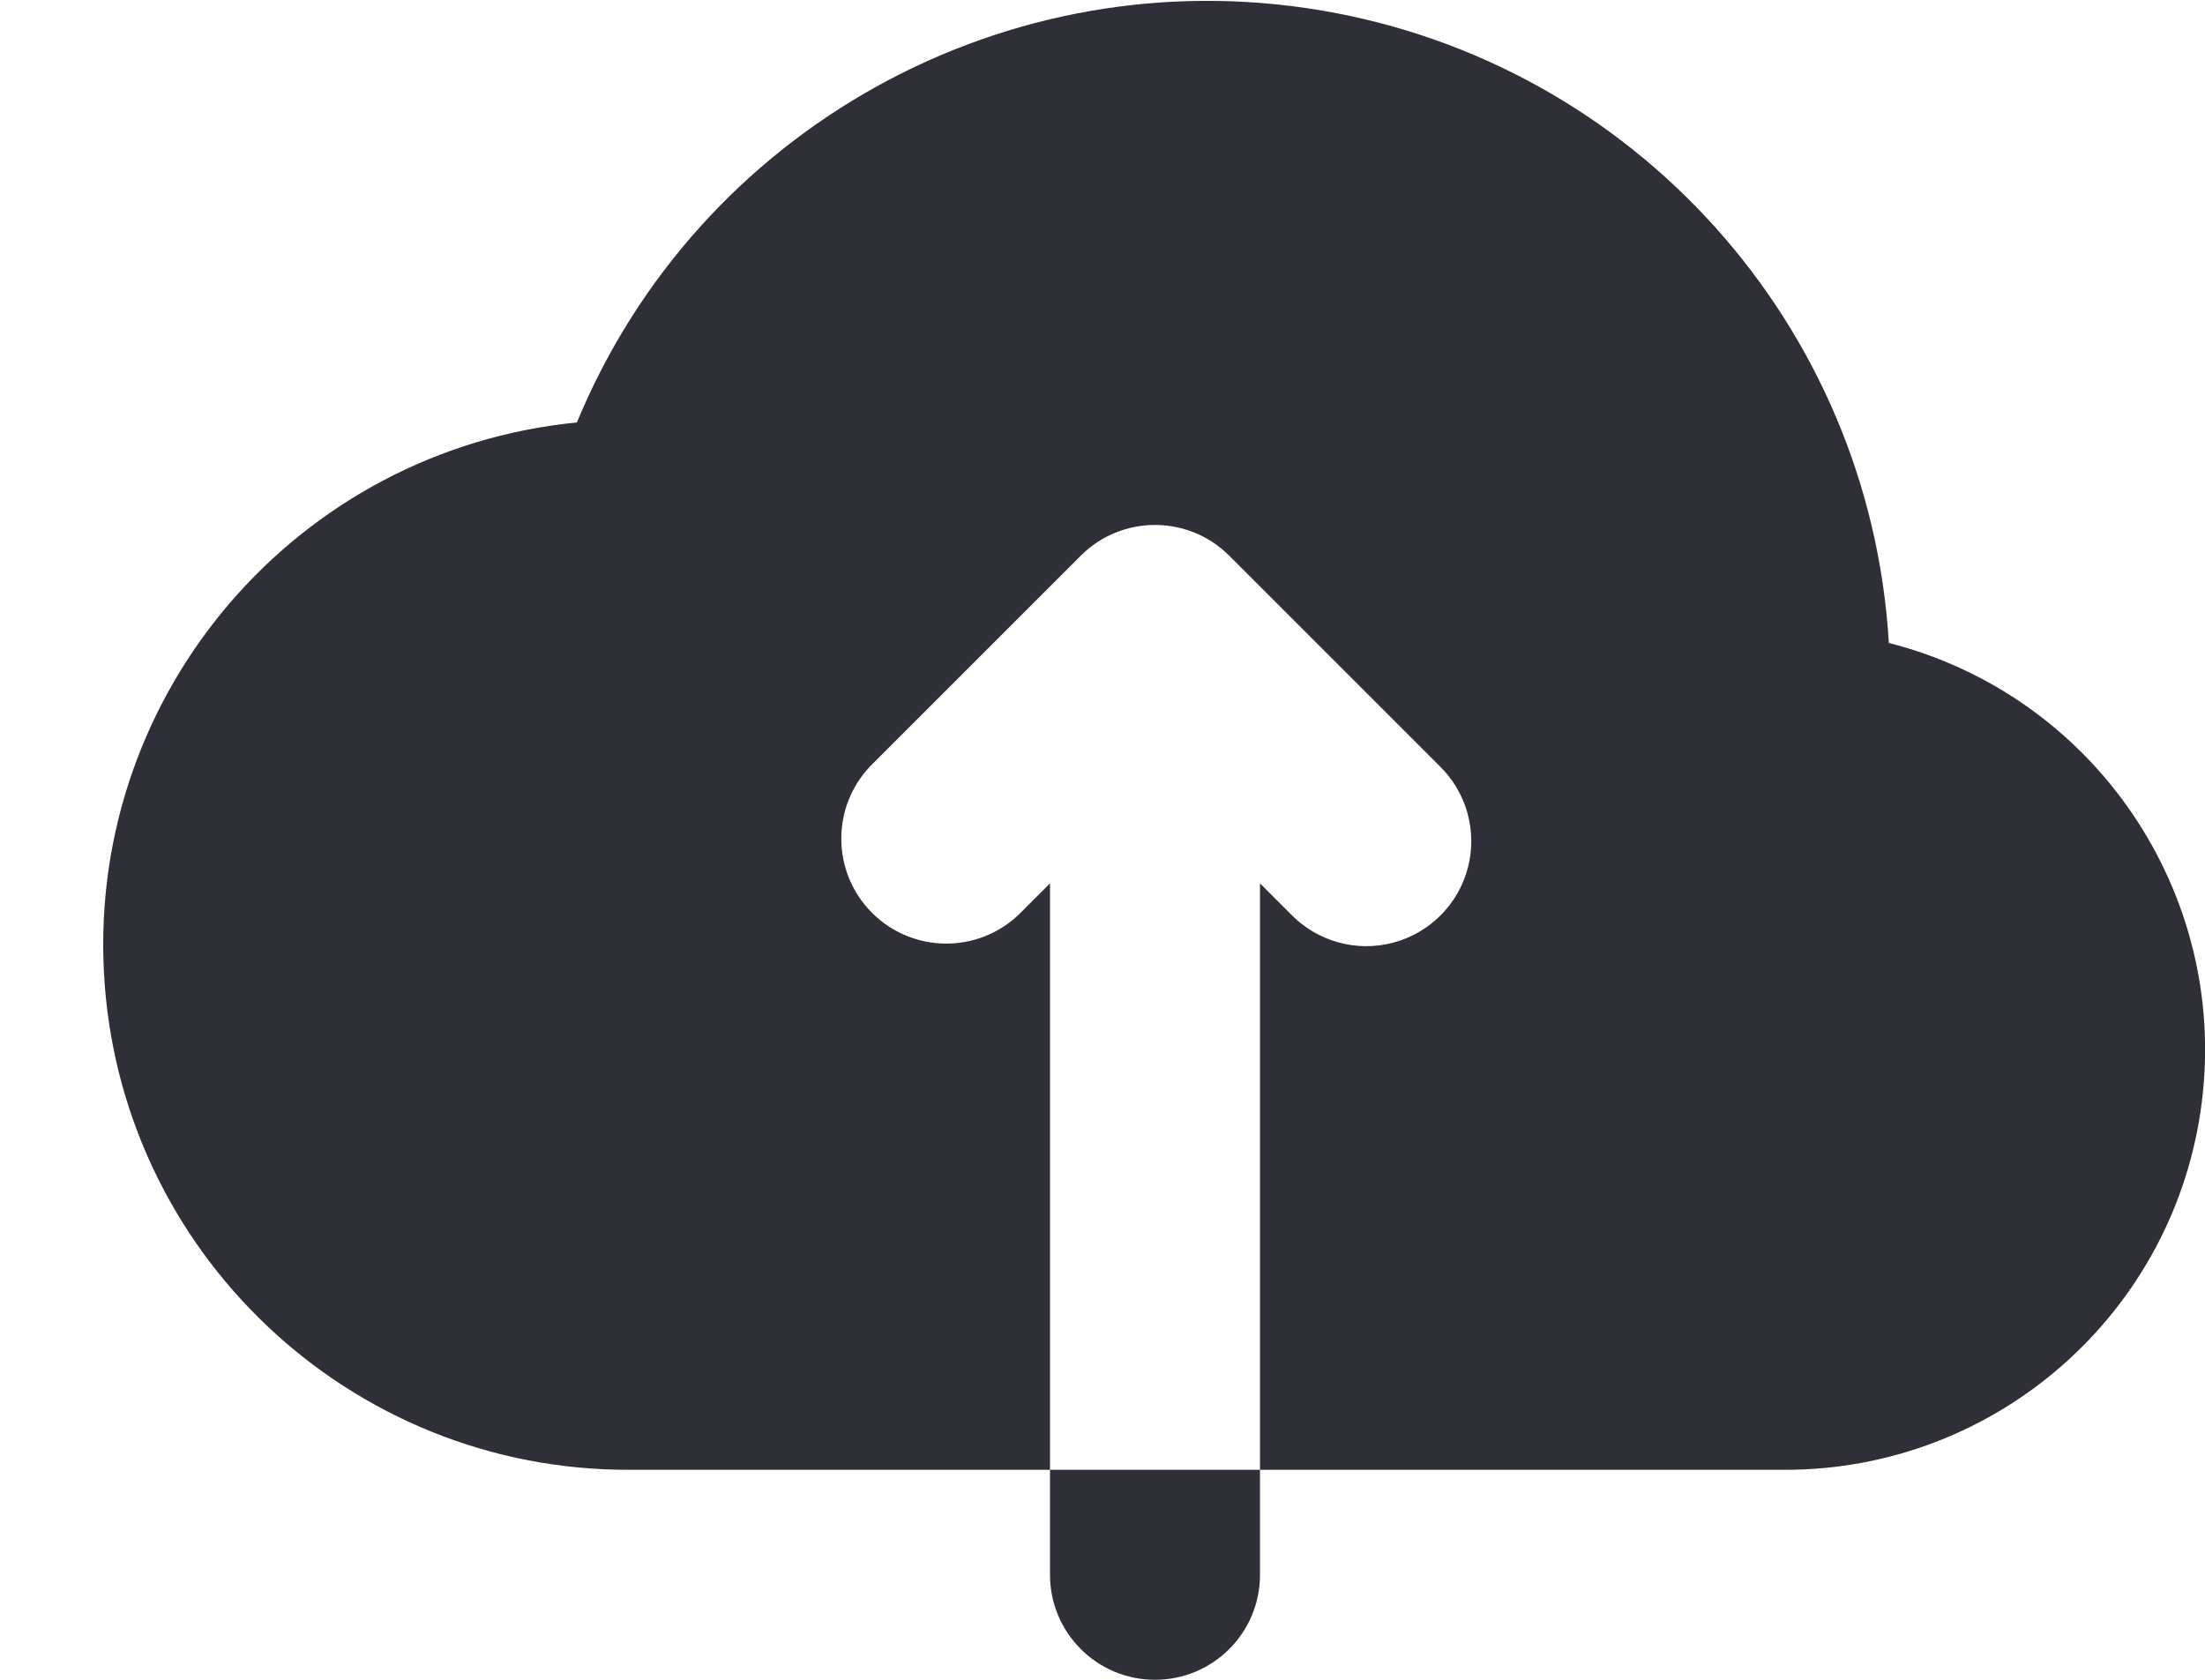
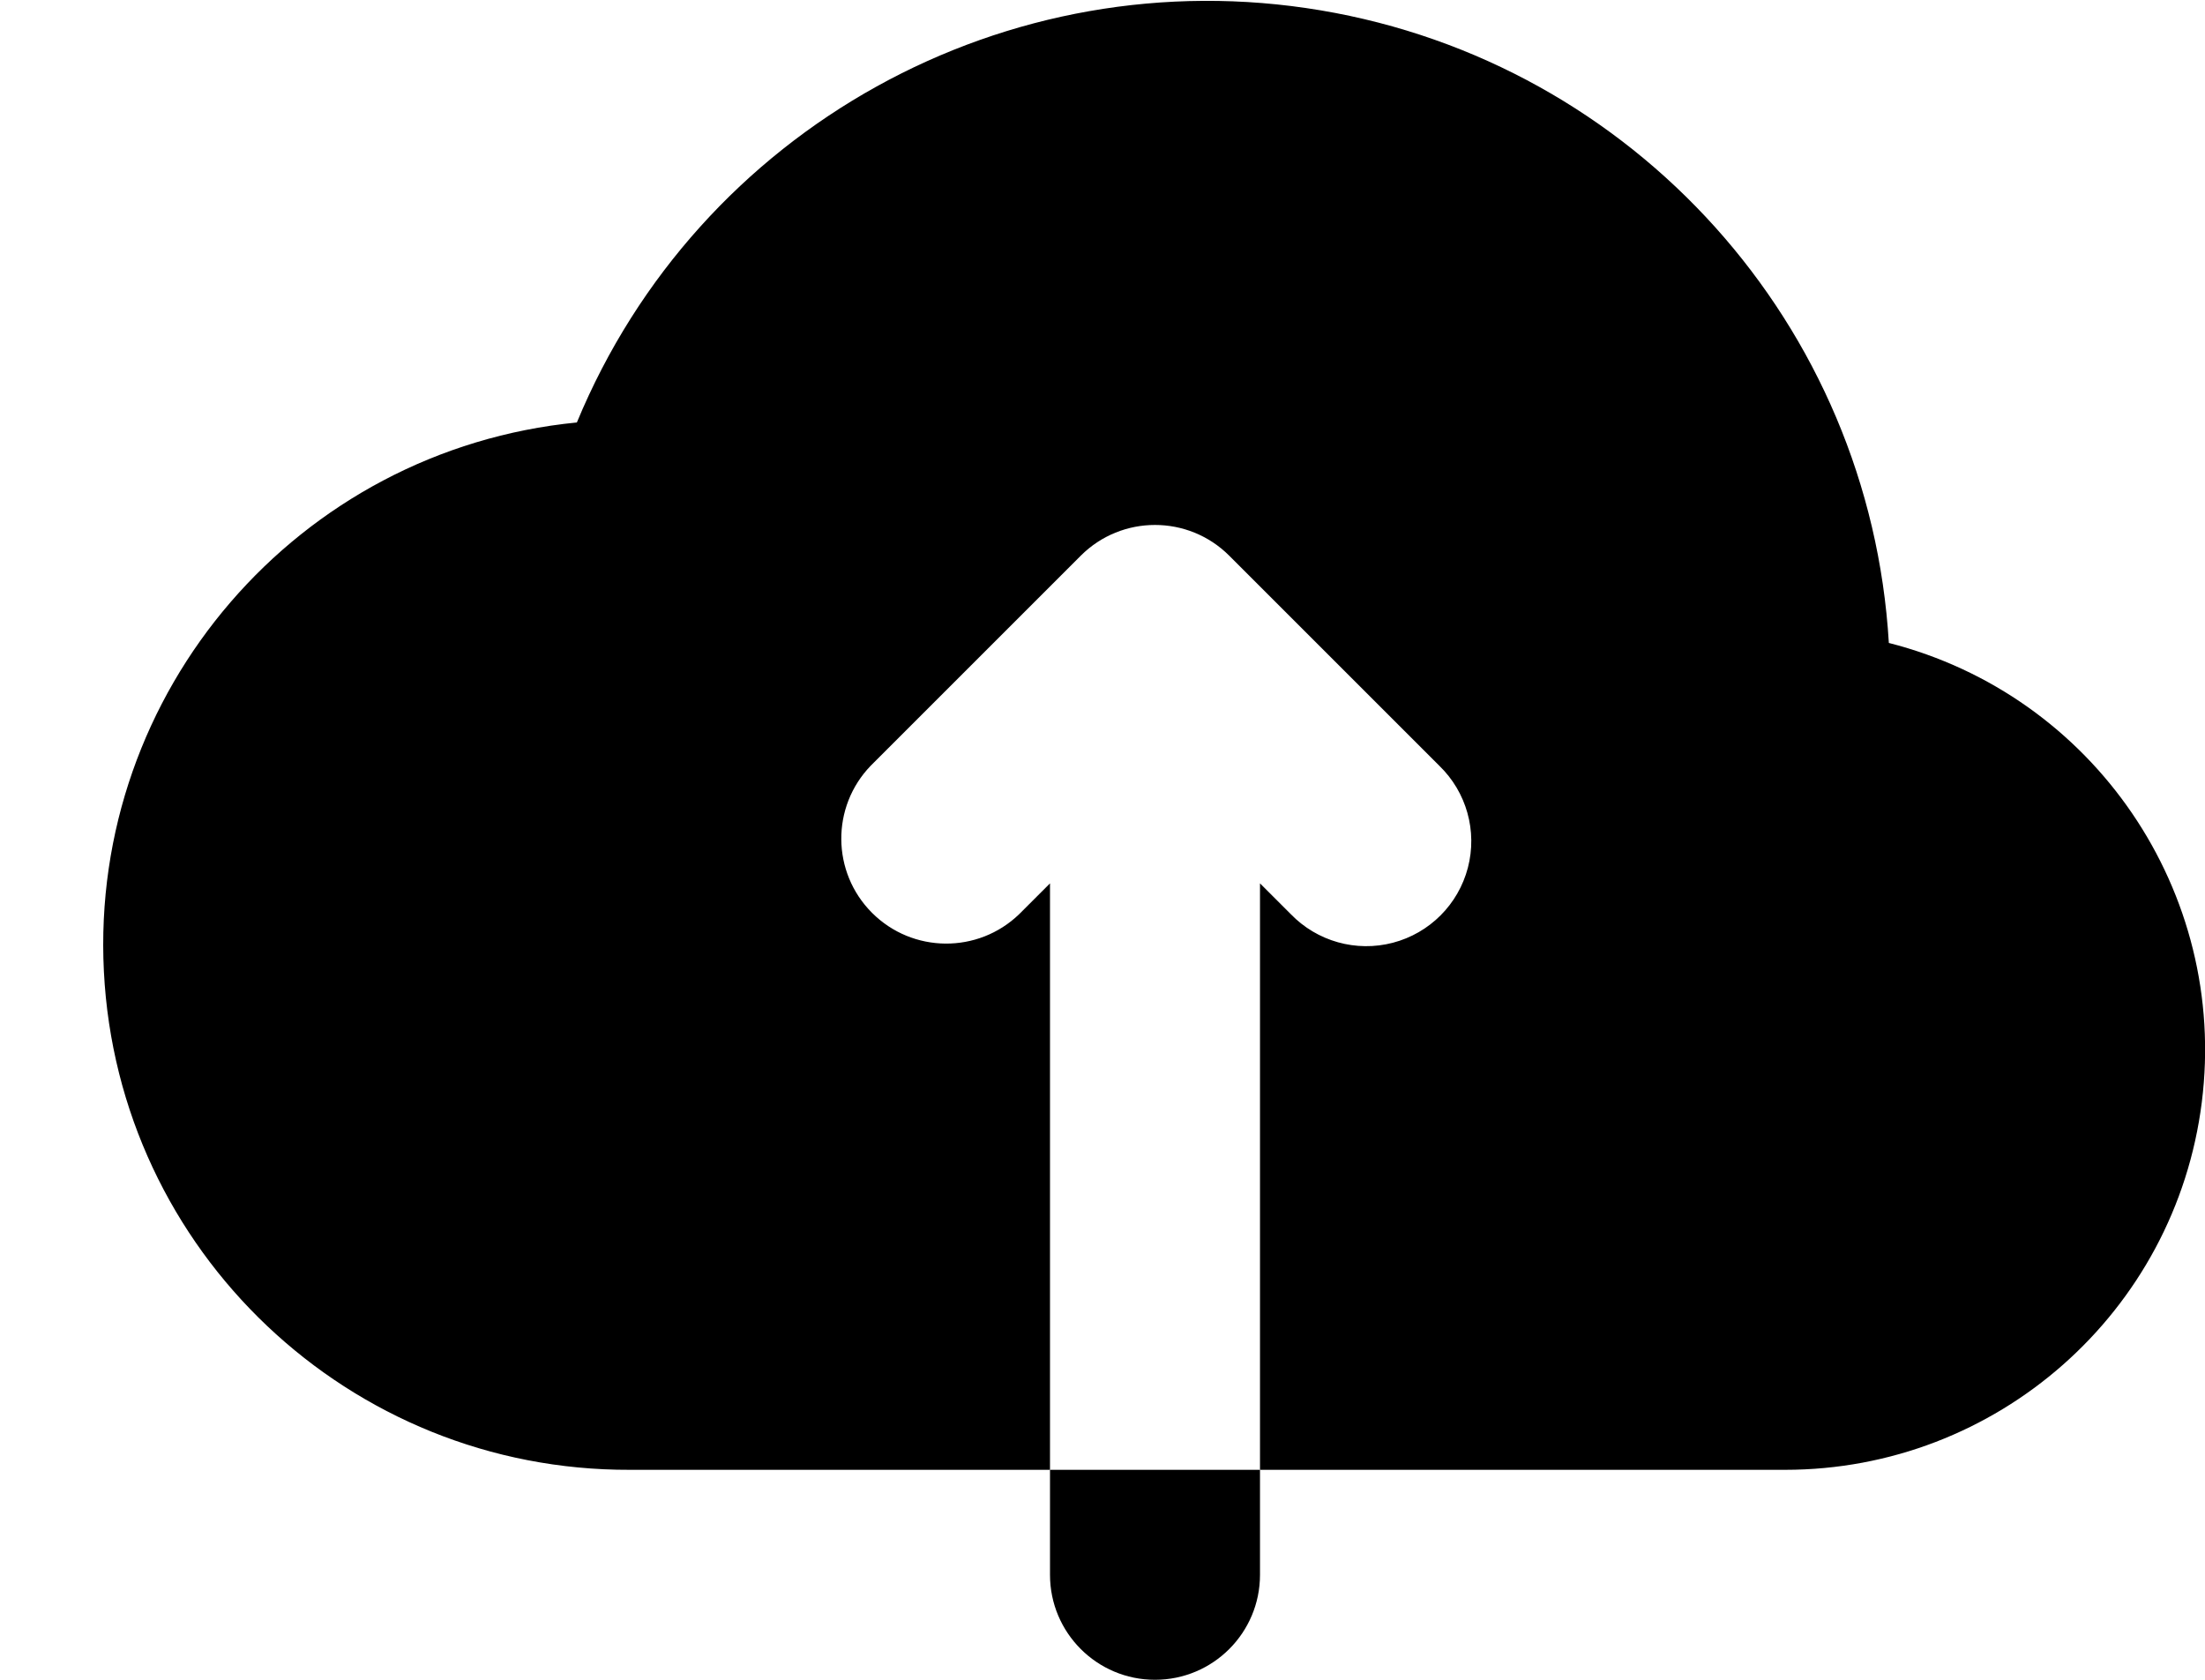
<svg xmlns="http://www.w3.org/2000/svg" fill="currentColor" viewBox="0 0 21 16">
-   <g fill="#2F2F38">
+   <g>
    <path d="M11 16a1 1 0 0 1-1-1v-1h2v1a1 1 0 0 1-1 1Z" />
    <path d="M17.989 6.124a6.5 6.5 0 0 0-12.495-2.1A5 5 0 0 0 6 14h4V8.414l-.293.293a1 1 0 0 1-1.414-1.414l2-2a1 1 0 0 1 1.414 0l2 2a1 1 0 1 1-1.414 1.414L12 8.414V14h5a4 4 0 0 0 .989-7.876Z" />
  </g>
</svg>
